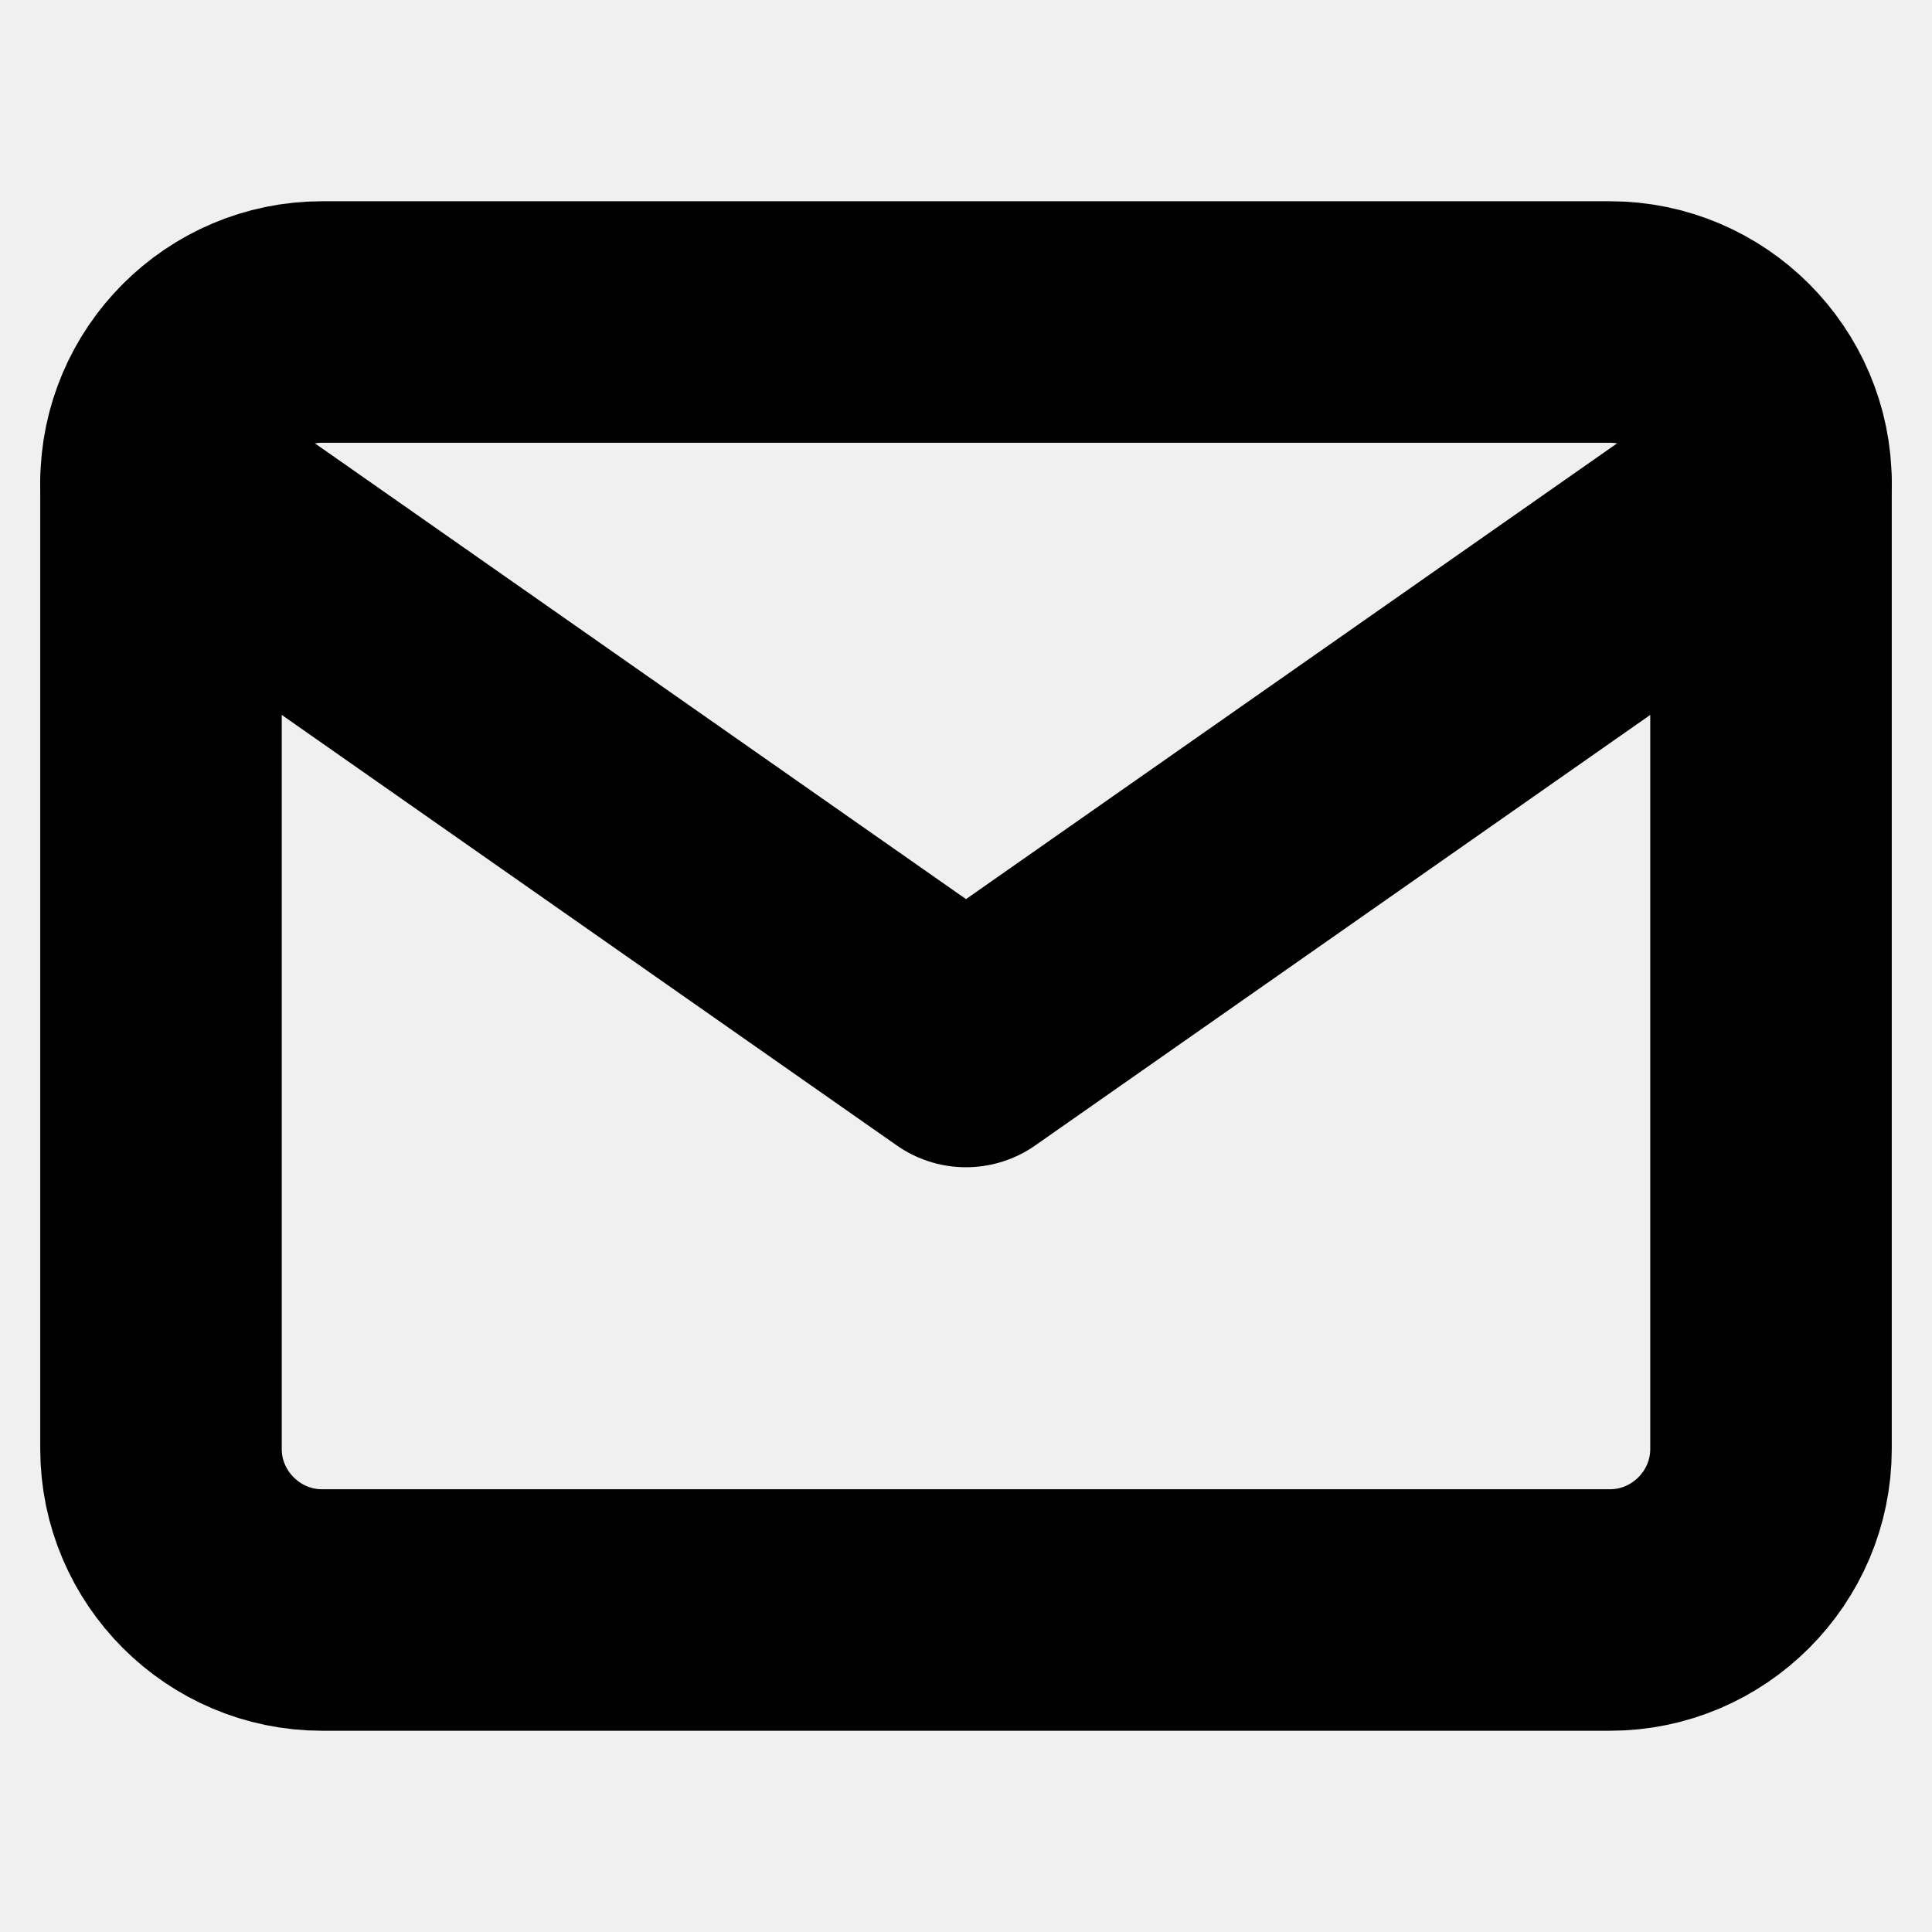
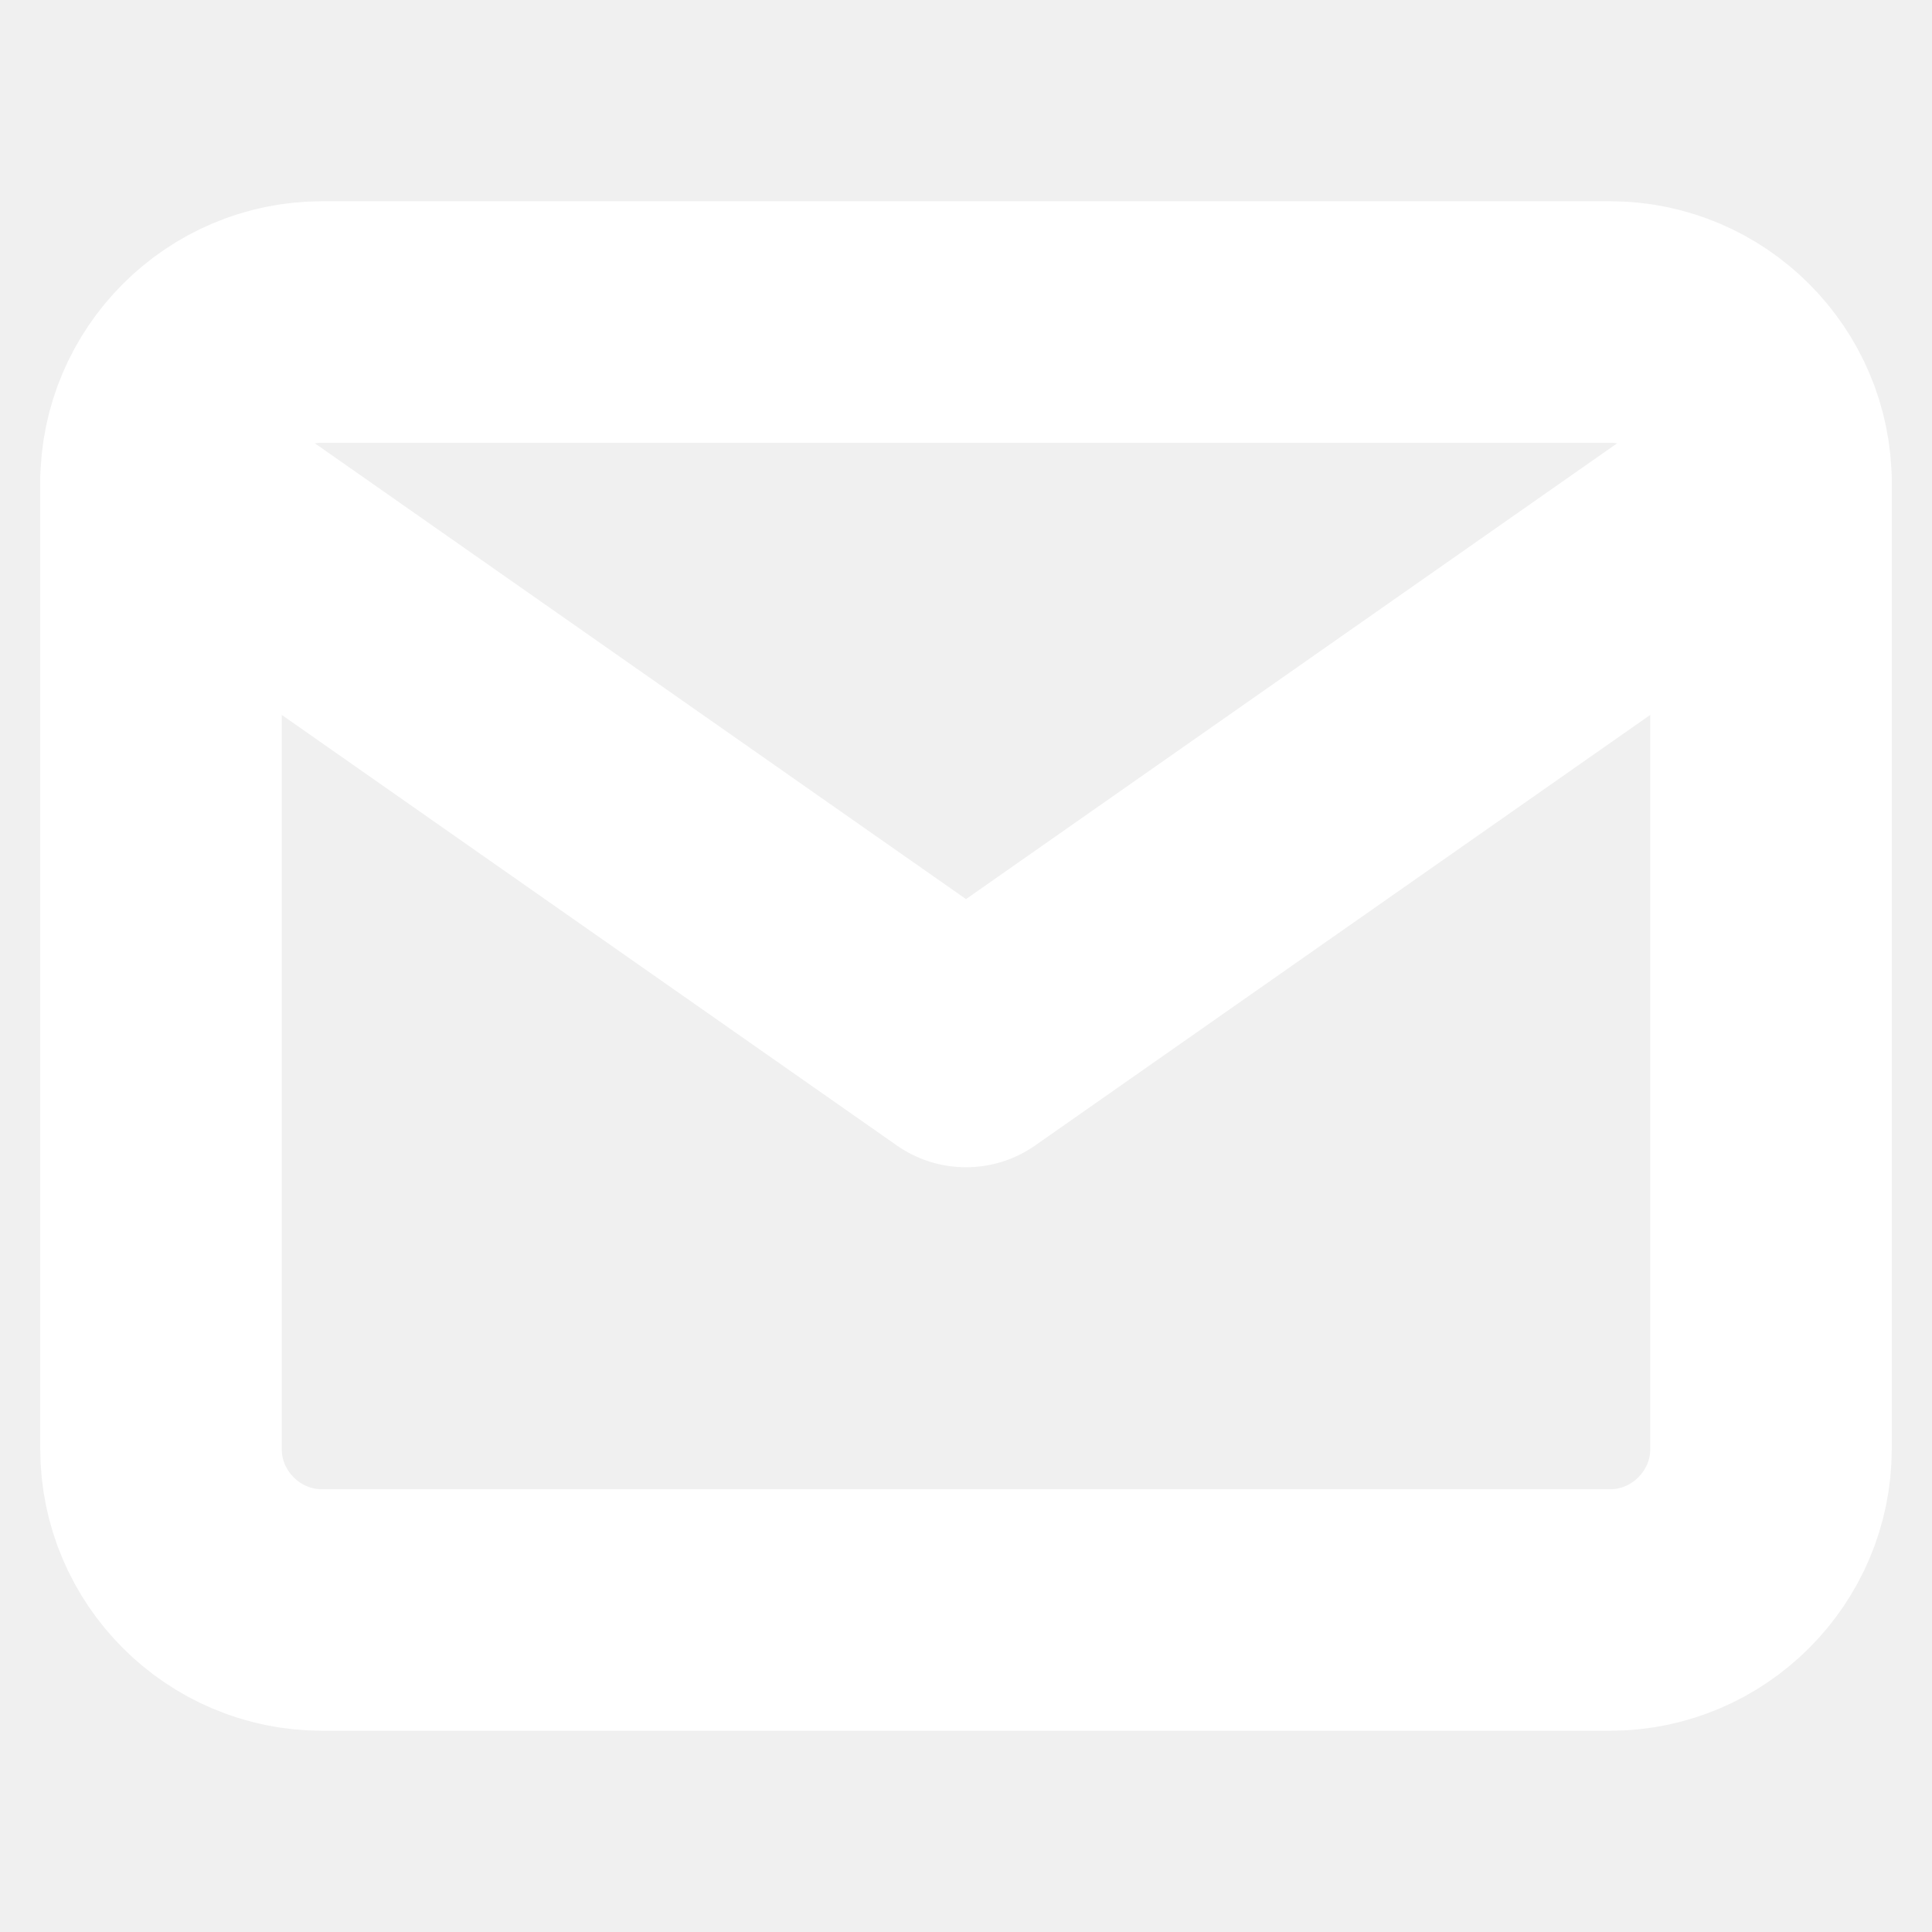
- <svg xmlns="http://www.w3.org/2000/svg" width="24" height="24" viewBox="0 0 24 24" fill="none" stroke="currentColor" stroke-width="3" stroke-linecap="round" stroke-linejoin="round" class="feather feather-mail">
+ <svg xmlns="http://www.w3.org/2000/svg" width="24" height="24" viewBox="0 0 24 24" fill="none" stroke="white" stroke-width="3" stroke-linecap="round" stroke-linejoin="round" class="feather feather-mail">
  <path d="M4 4h16c1.1 0 2 .9 2 2v12c0 1.1-.9 2-2 2H4c-1.1 0-2-.9-2-2V6c0-1.1.9-2 2-2z" />
  <polyline points="22,6 12,13 2,6" />
</svg>
